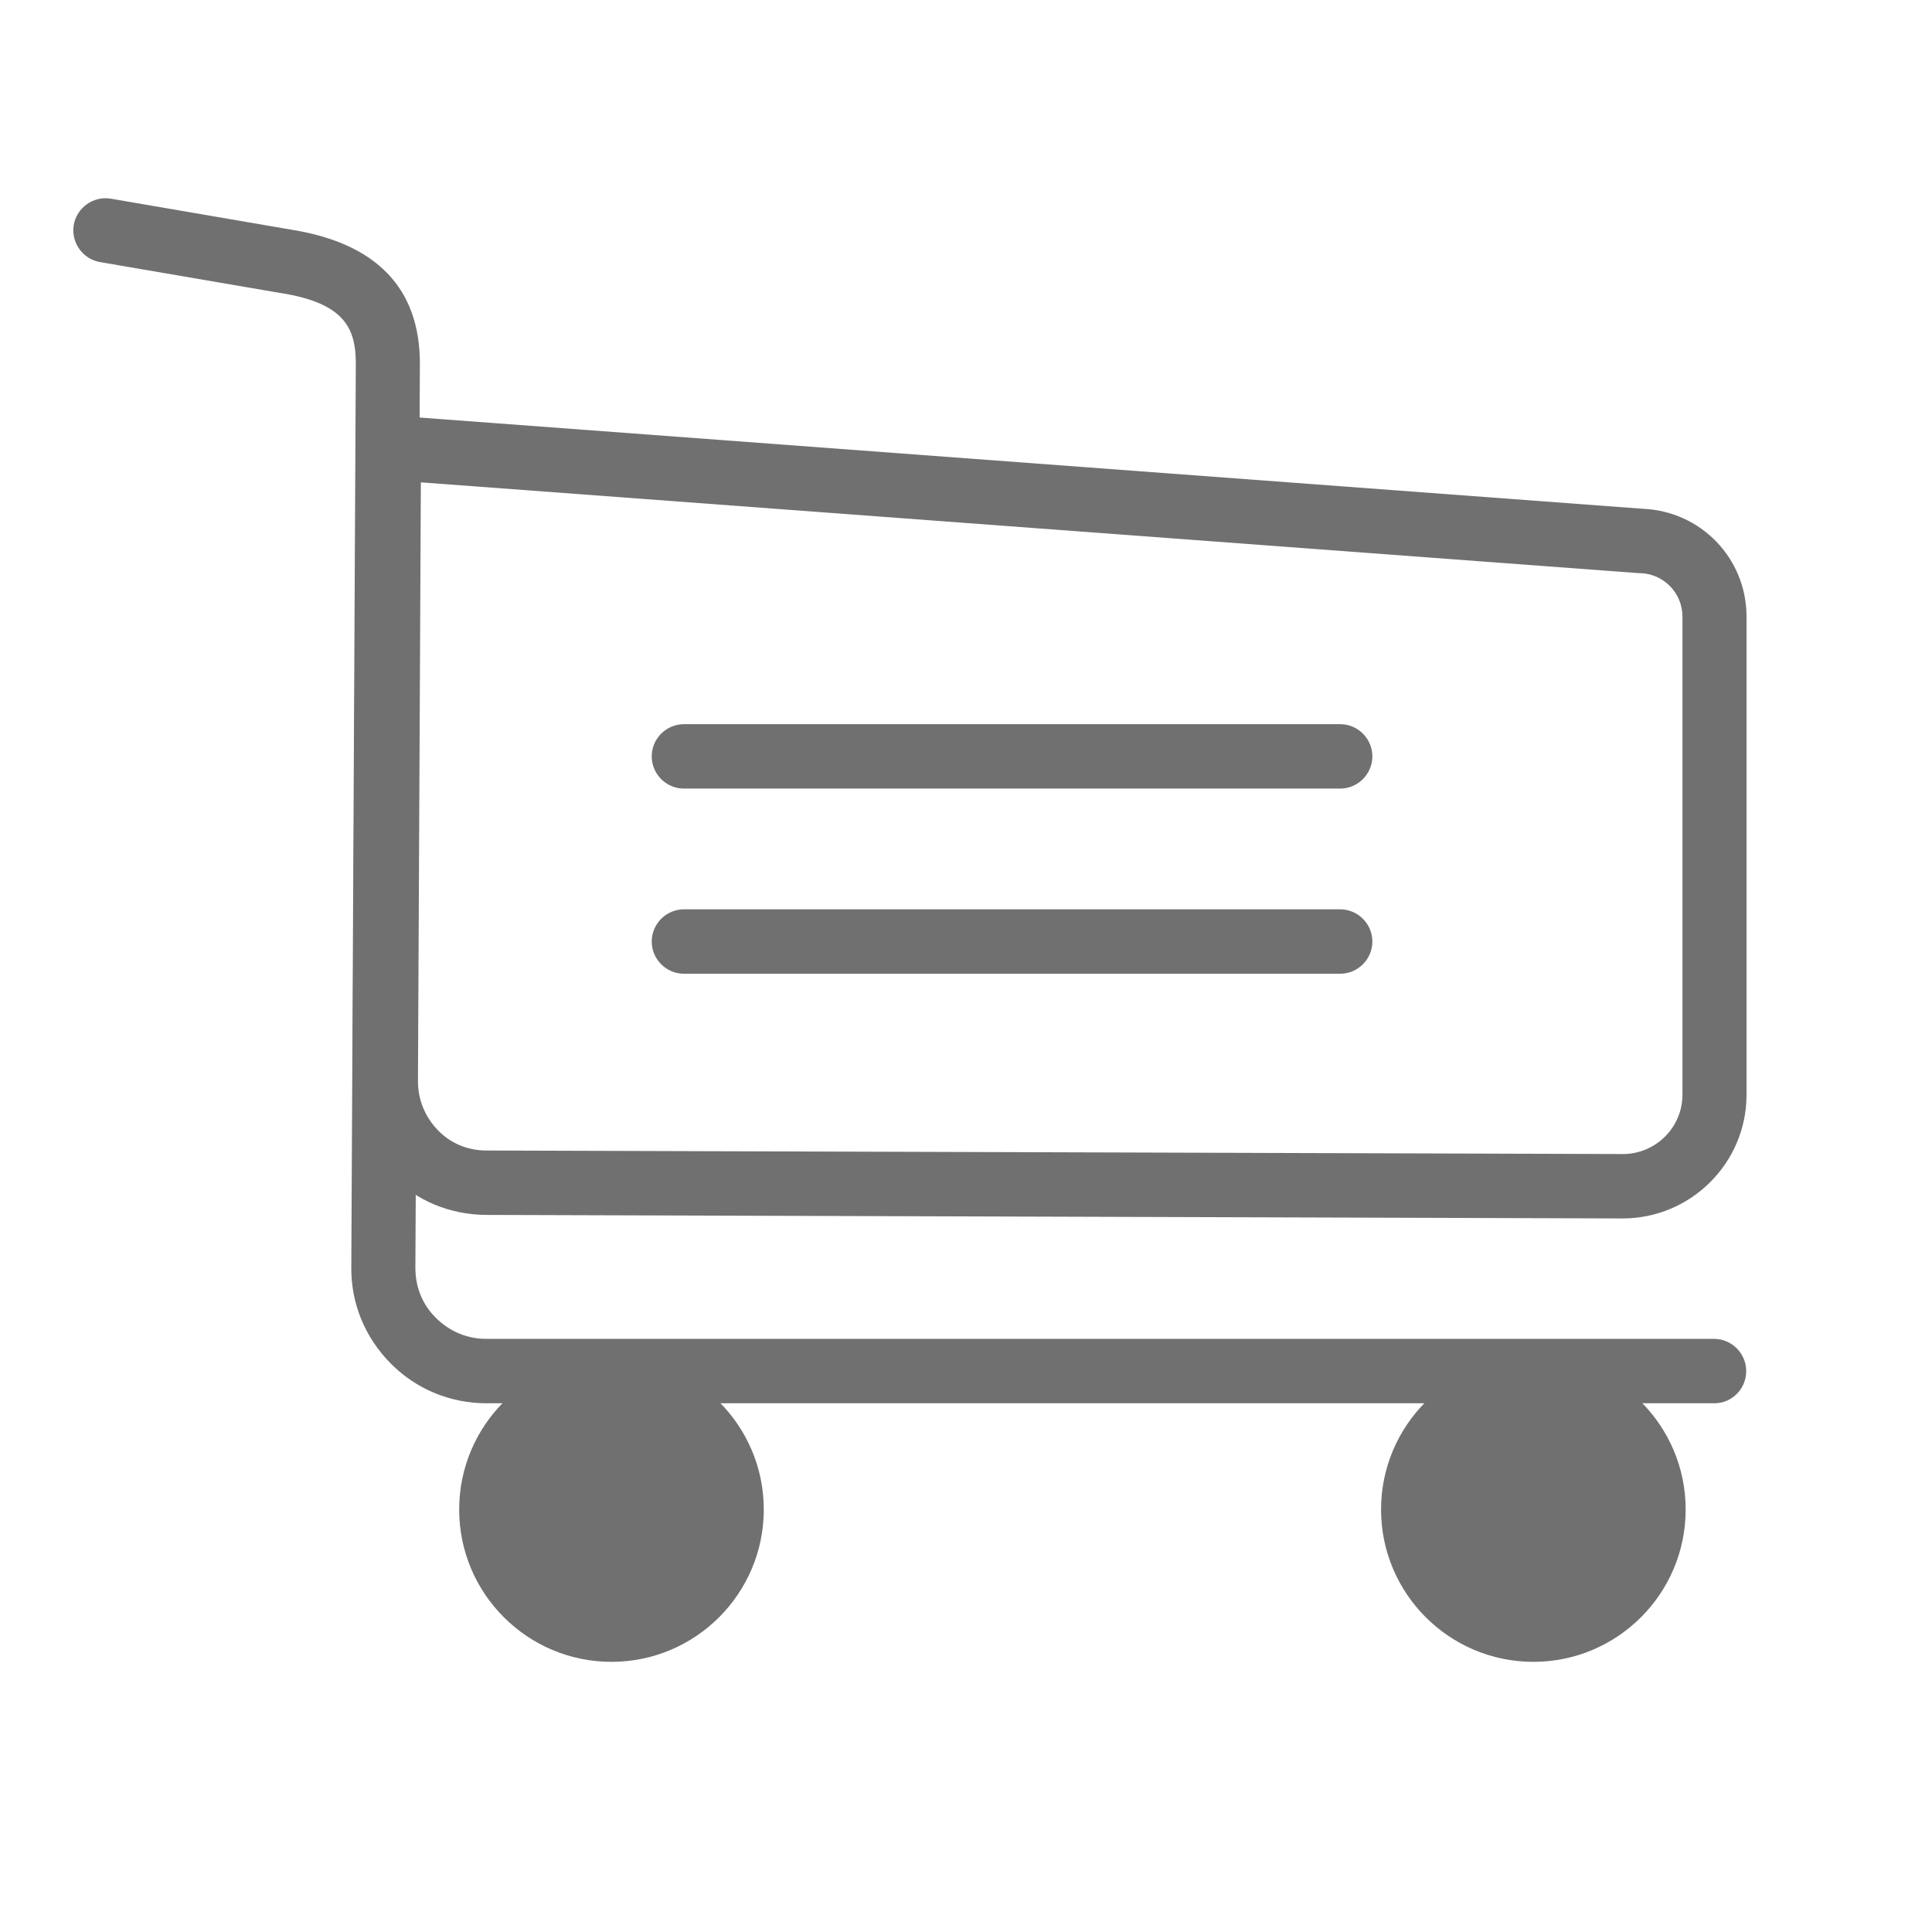
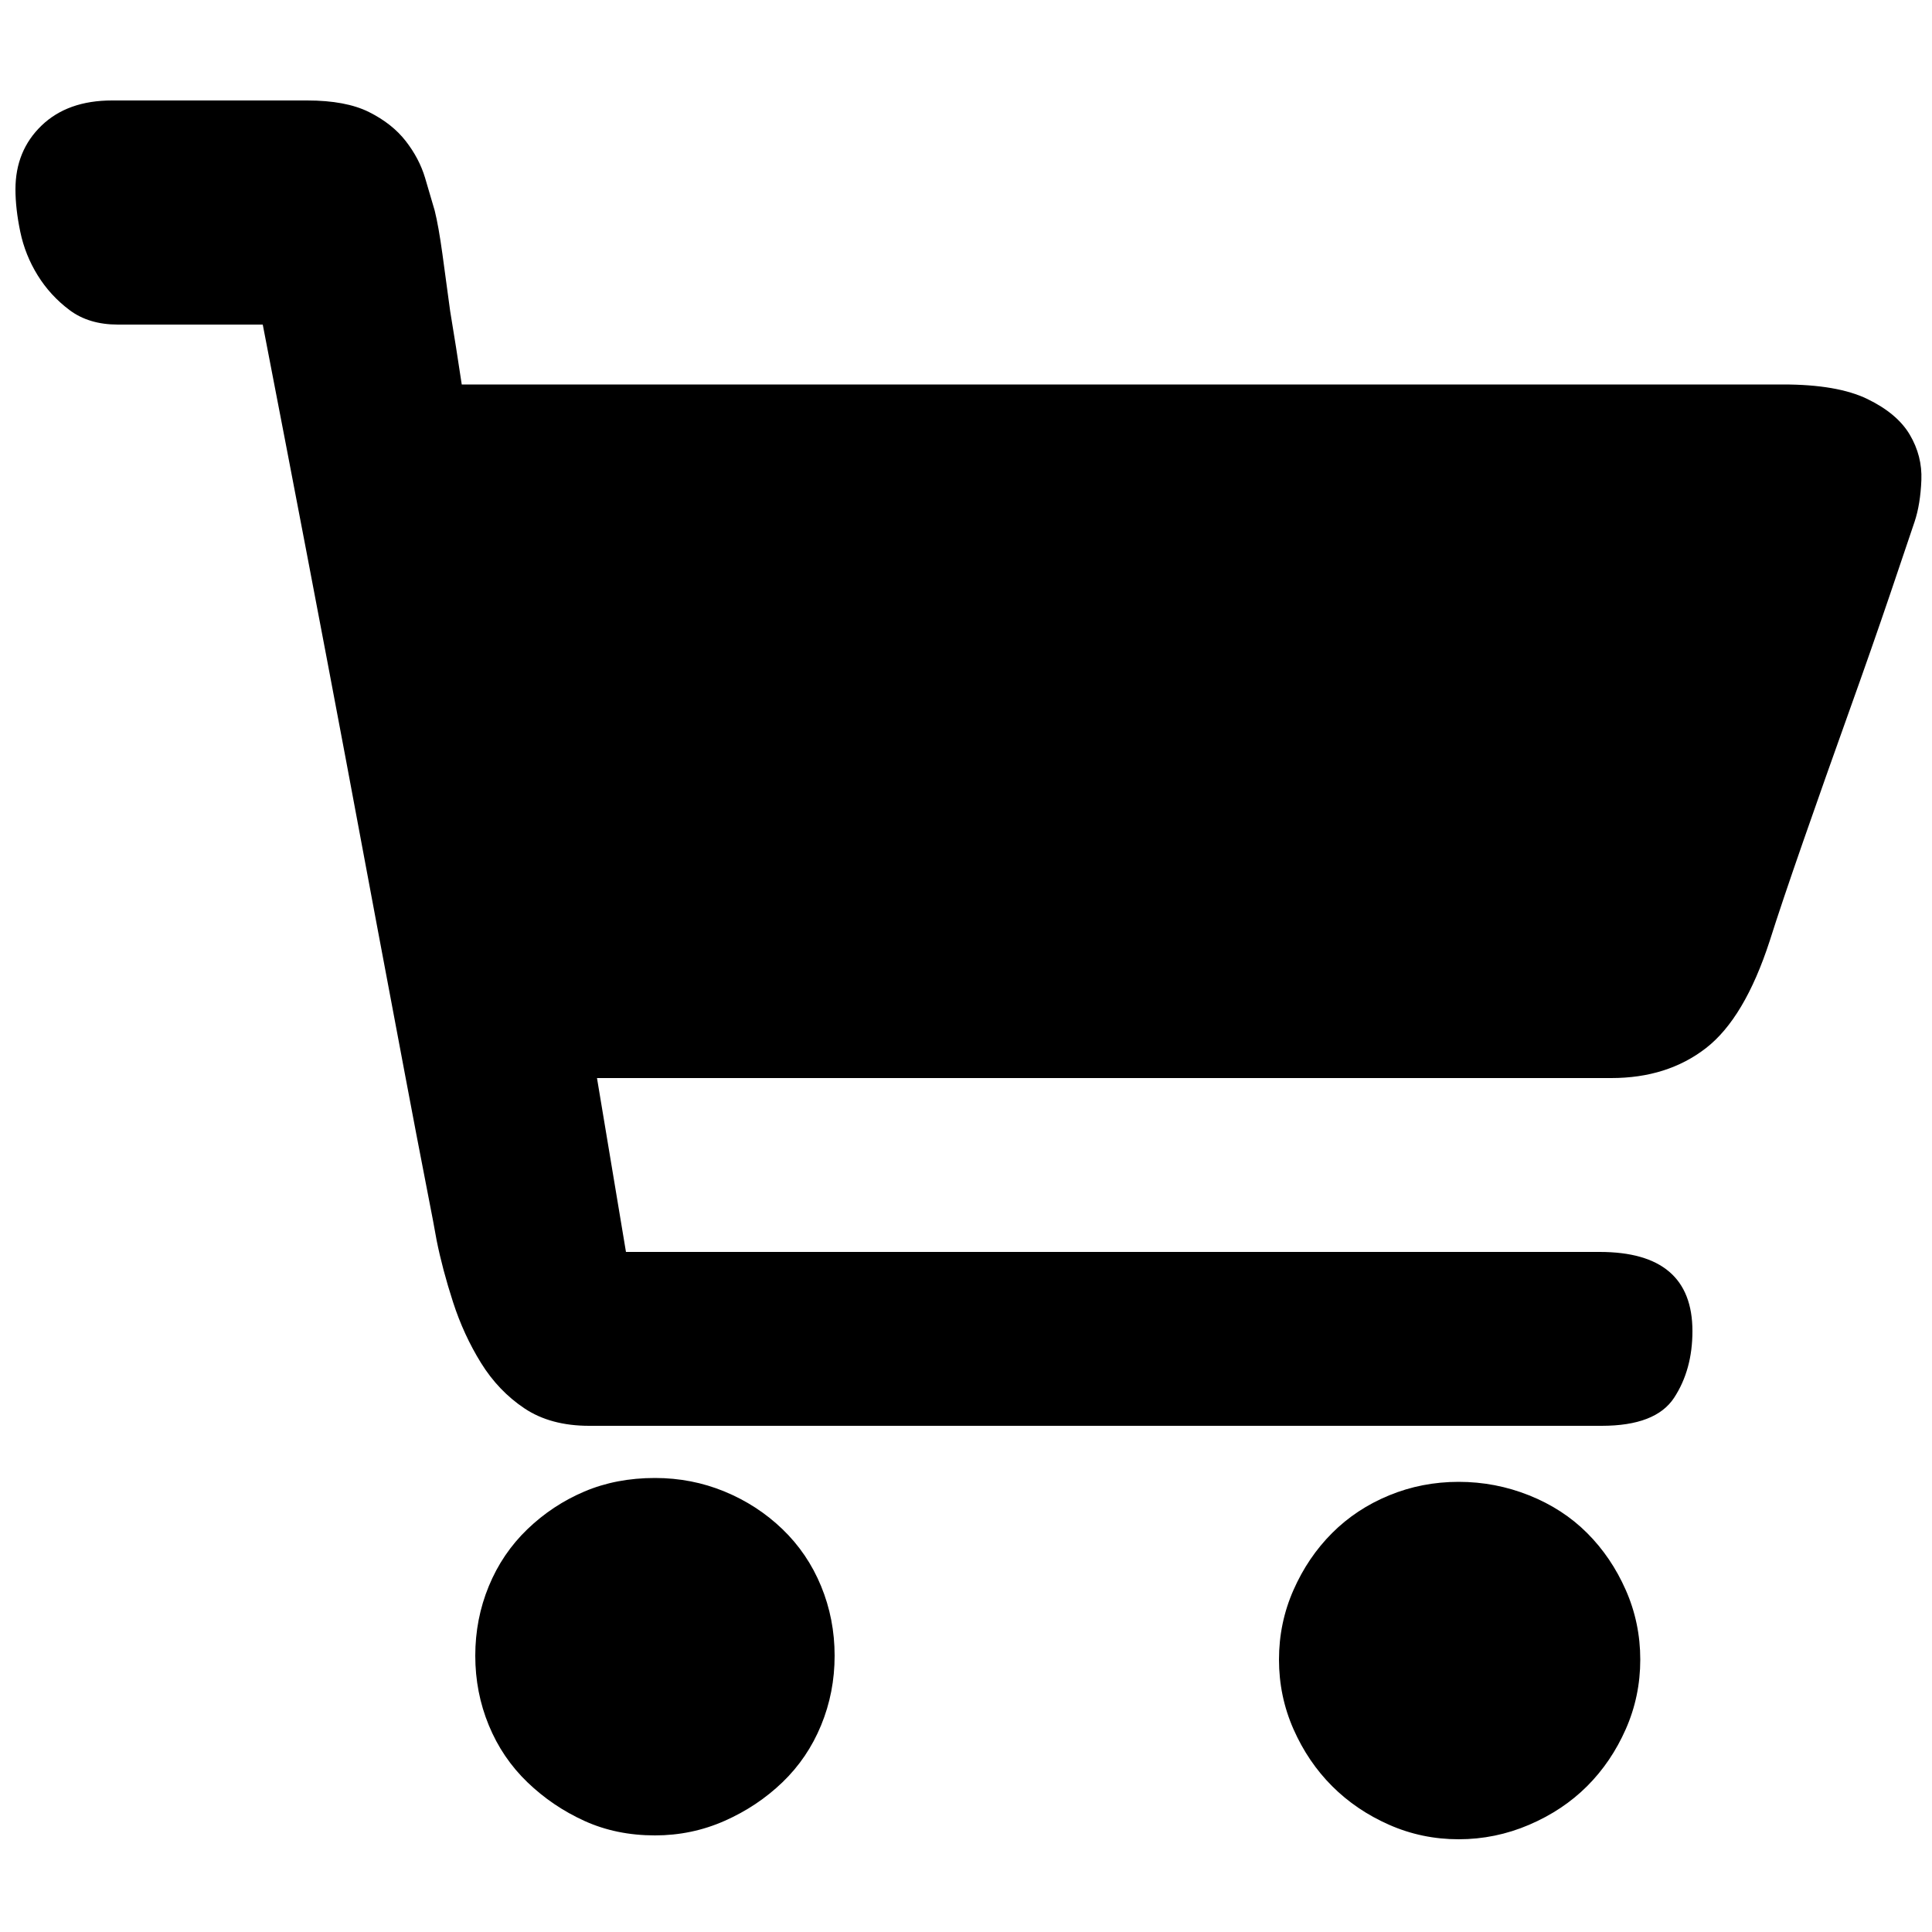
- <svg xmlns="http://www.w3.org/2000/svg" t="1572865875776" class="icon" viewBox="0 0 1024 1024" version="1.1" p-id="5959" width="128" height="128">
+ <svg xmlns="http://www.w3.org/2000/svg" t="1510727582324" class="icon" style="" viewBox="0 0 1024 1024" version="1.1" p-id="2288" width="32" height="32">
  <defs>
    <style type="text/css" />
  </defs>
-   <path d="M908.629 743.765H257.877c-19.285 0-37.376-7.509-50.859-21.163-13.483-13.653-20.992-31.573-20.821-50.859l2.389-479.232c0-19.115-6.656-31.915-39.765-37.205h-0.171l-95.573-16.384c-9.216-1.536-15.531-10.411-13.995-19.627 1.536-9.216 10.411-15.531 19.627-13.995l95.403 16.384c45.397 7.168 68.437 31.061 68.437 70.997L220.16 672.085c0 10.069 3.755 19.456 10.923 26.453 7.168 7.168 16.555 11.093 26.624 11.093h650.752c9.387 0 17.067 7.68 17.067 17.067s-7.509 17.067-16.896 17.067z" fill="#707070" p-id="5960" />
-   <path d="M859.989 645.803l-602.624-1.877c-18.944-0.171-36.693-7.509-50.005-20.992-13.312-13.483-20.48-31.232-20.48-50.176l1.877-353.963L870.571 269.653c30.891 1.195 55.125 26.283 55.125 57.173V580.267c0 36.181-29.525 65.536-65.707 65.536zM257.707 609.792l602.453 1.877c17.408 0 31.573-14.165 31.573-31.403V326.827c0-12.459-9.899-22.699-22.357-23.04h-0.683l-645.632-48.128-1.536 317.44c0 9.728 3.755 18.944 10.581 25.941 6.485 6.827 15.701 10.752 25.6 10.752z" fill="#707070" p-id="5961" />
-   <path d="M324.096 800.085m-63.659 0a63.659 63.659 0 1 0 127.317 0 63.659 63.659 0 1 0-127.317 0Z" fill="#707070" p-id="5962" />
-   <path d="M324.096 880.811c-44.544 0-80.725-36.181-80.725-80.725s36.181-80.725 80.725-80.725c44.544 0 80.725 36.181 80.725 80.725s-36.181 80.725-80.725 80.725z m0-127.317c-25.771 0-46.592 20.821-46.592 46.592s20.821 46.592 46.592 46.592 46.592-20.821 46.592-46.592-20.821-46.592-46.592-46.592z" fill="#707070" p-id="5963" />
-   <path d="M812.715 800.085m-63.659 0a63.659 63.659 0 1 0 127.317 0 63.659 63.659 0 1 0-127.317 0Z" fill="#707070" p-id="5964" />
-   <path d="M812.715 880.811c-44.544 0-80.725-36.181-80.725-80.725s36.181-80.725 80.725-80.725 80.725 36.181 80.725 80.725-36.181 80.725-80.725 80.725z m0-127.317c-25.771 0-46.592 20.821-46.592 46.592s20.821 46.592 46.592 46.592 46.592-20.821 46.592-46.592-20.821-46.592-46.592-46.592z" fill="#707070" p-id="5965" />
-   <path d="M710.315 417.963H362.496c-9.387 0-17.067-7.68-17.067-17.067s7.68-17.067 17.067-17.067h347.819c9.387 0 17.067 7.68 17.067 17.067s-7.68 17.067-17.067 17.067zM710.315 516.096H362.496c-9.387 0-17.067-7.68-17.067-17.067s7.68-17.067 17.067-17.067h347.819c9.387 0 17.067 7.68 17.067 17.067s-7.68 17.067-17.067 17.067z" fill="#707070" p-id="5966" />
+   <path d="M347.136 783.36q19.456 0 36.864 7.168t30.72 19.968 20.48 30.208 7.168 36.864-7.168 36.864-20.48 30.208-30.72 20.48-36.864 7.68q-20.48 0-37.376-7.68t-30.208-20.48-20.48-30.208-7.168-36.864 7.168-36.864 20.48-30.208 30.208-19.968 37.376-7.168zM773.12 785.408q19.456 0 37.376 7.168t30.72 19.968 20.48 30.208 7.68 36.864-7.68 36.864-20.48 30.208-30.72 20.48-37.376 7.68-36.864-7.68-30.208-20.48-20.48-30.208-7.68-36.864 7.68-36.864 20.48-30.208 30.208-19.968 36.864-7.168zM945.152 203.776q28.672 0 44.544 7.68t22.528 18.944 6.144 24.064-3.584 22.016-12.8 37.888-22.016 62.976-24.064 68.096-17.92 53.248q-13.312 40.96-33.792 56.832t-50.176 15.872l-34.816 0-66.56 0-87.04 0-95.232 0-253.952 0 15.36 92.16 516.096 0q49.152 0 49.152 41.984 0 20.48-9.728 35.328t-38.4 14.848l-49.152 0-95.232 0-117.76 0-119.808 0-98.304 0-56.32 0q-20.48 0-34.304-9.216t-23.04-24.064-14.848-32.256-8.704-32.768q-1.024-6.144-5.632-29.696t-11.264-58.88-14.848-78.848-16.384-87.552q-19.456-103.424-44.032-230.4l-76.8 0q-15.36 0-25.6-7.68t-16.896-18.432-9.216-23.04-2.56-22.528q0-20.48 13.824-33.792t37.376-13.312l22.528 0 20.48 0 25.6 0 34.816 0q20.48 0 32.768 6.144t19.456 15.36 10.24 19.456 5.12 17.408q2.048 8.192 4.096 23.04t4.096 30.208q3.072 18.432 6.144 38.912l700.416 0z" p-id="2289" />
</svg>
